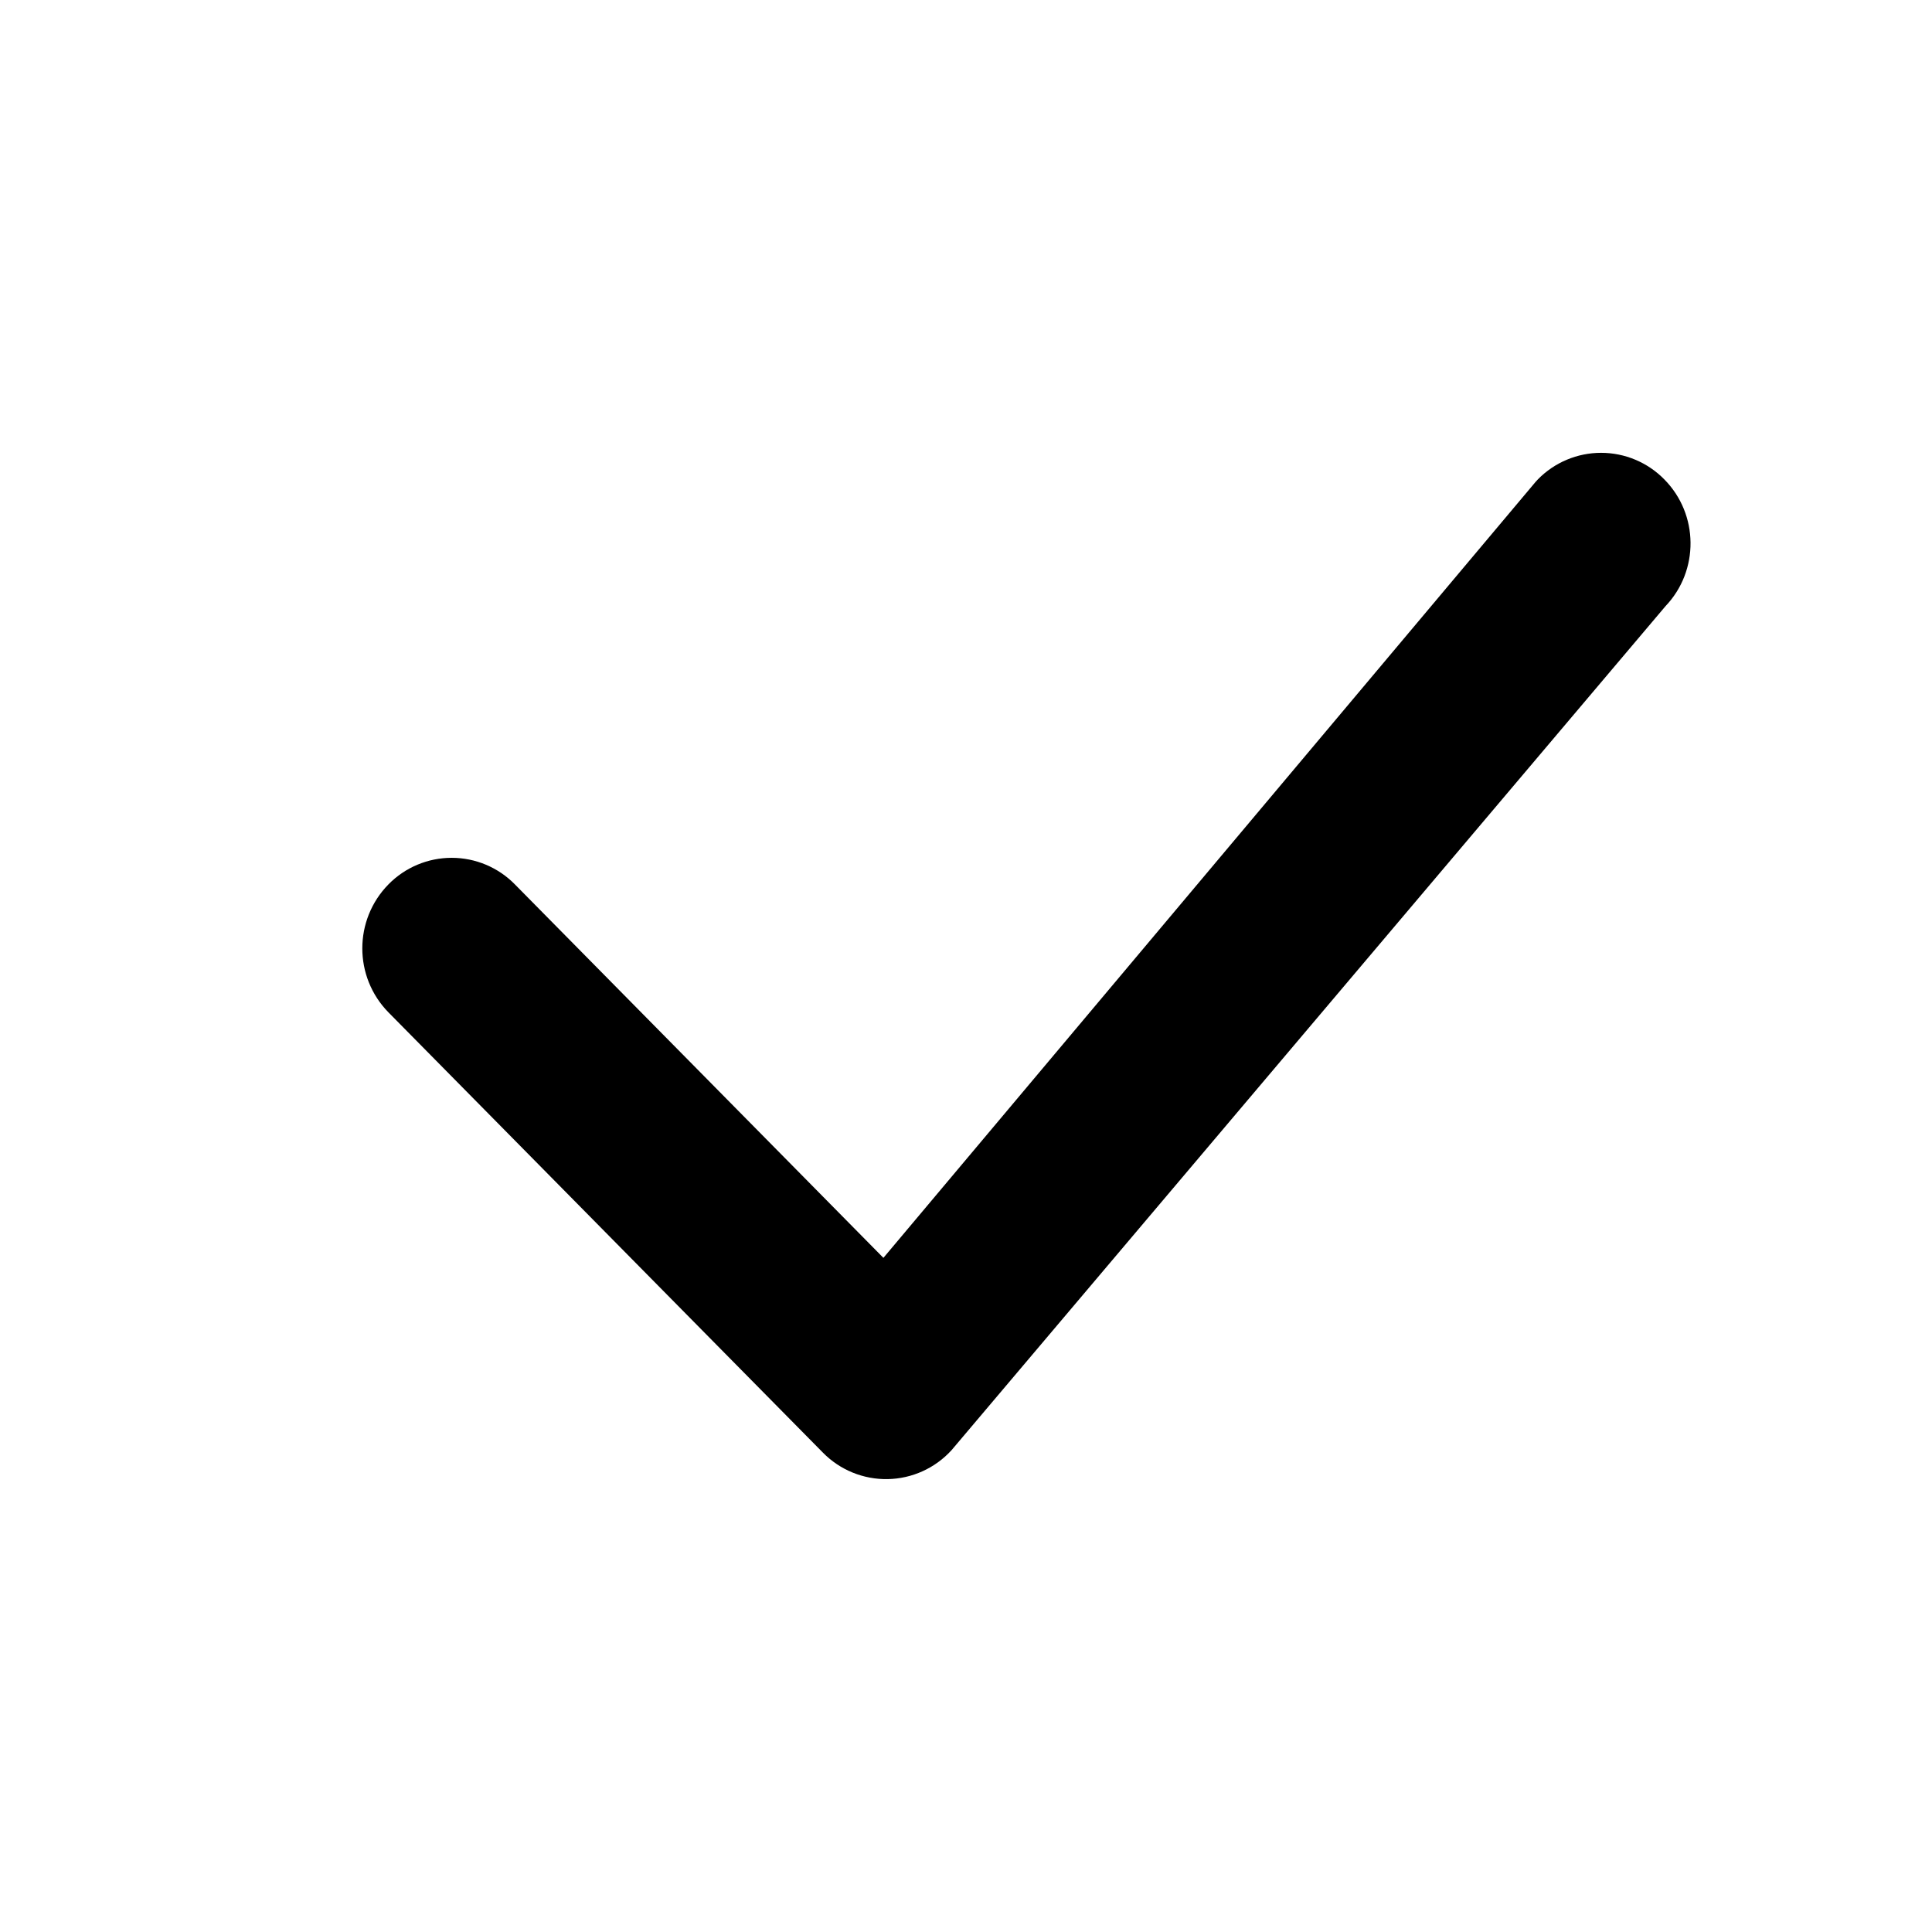
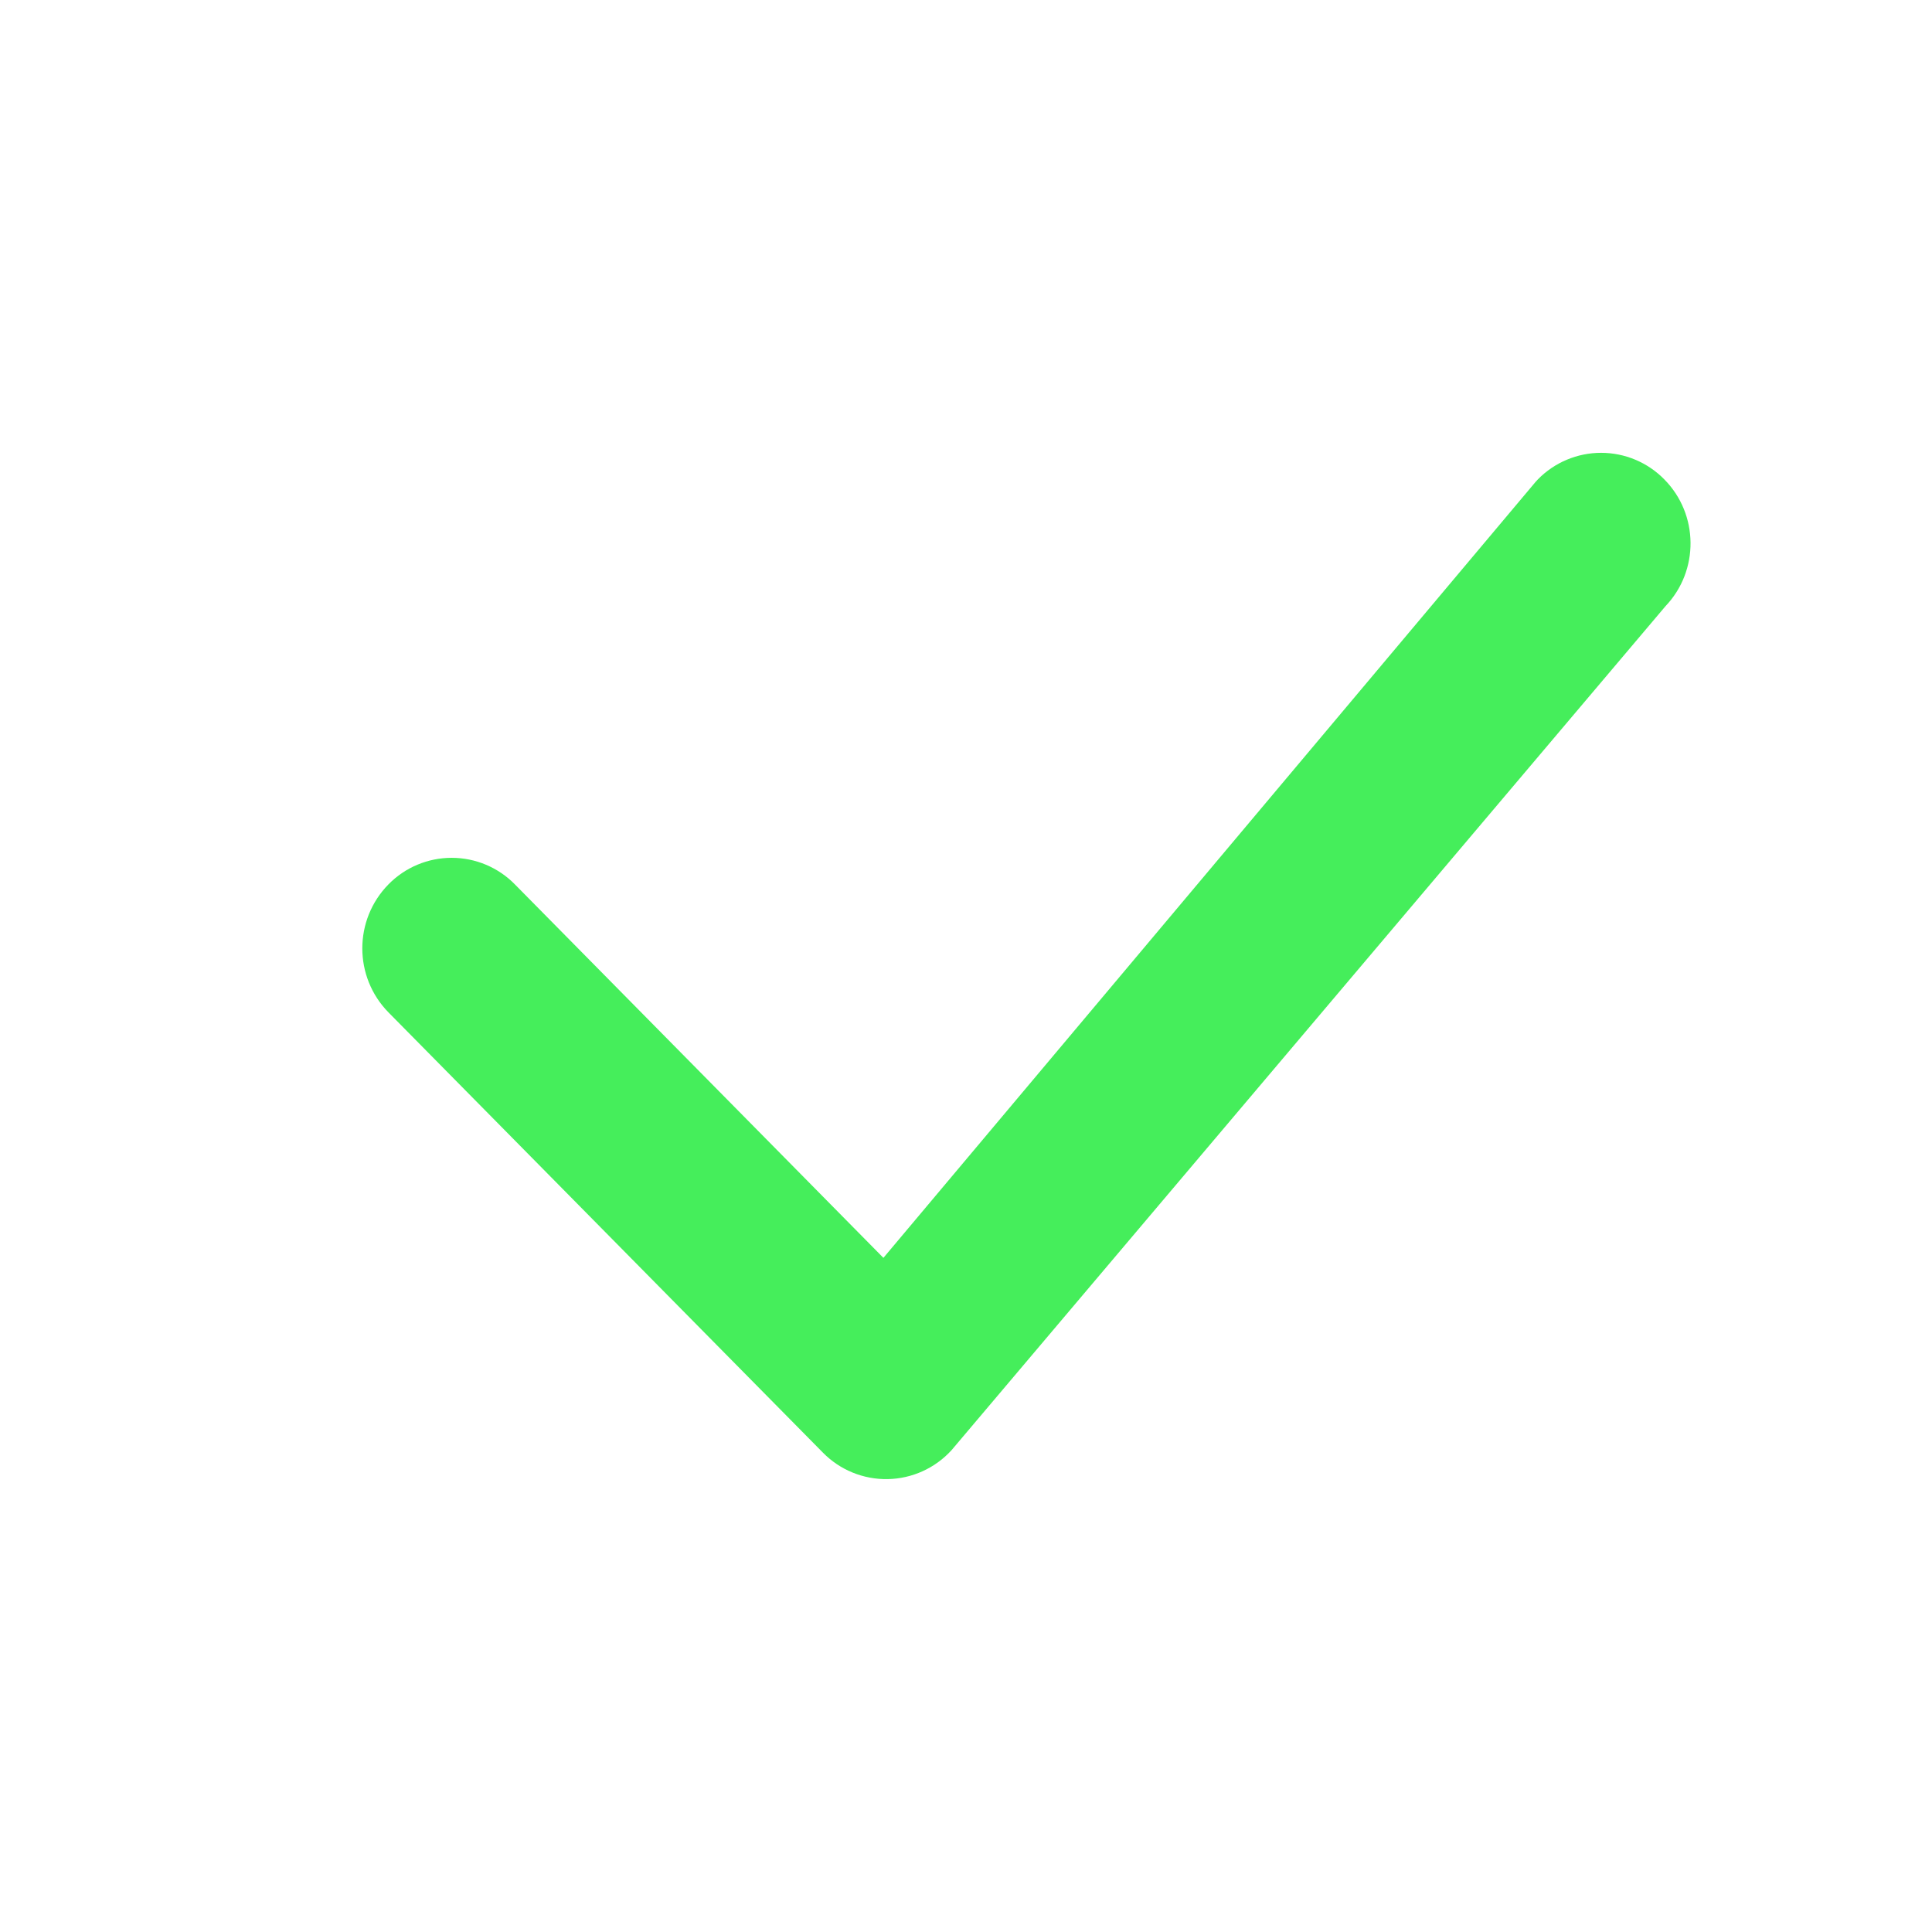
- <svg xmlns="http://www.w3.org/2000/svg" width="16" height="16" fill="currentColor" class="bi bi-check-lg" viewBox="0 0 16 16">
+ <svg xmlns="http://www.w3.org/2000/svg" width="16" height="16" fill="#45EE5B" class="bi bi-check-lg" viewBox="0 0 16 16">
  <path d="M12.736 3.97a.733.733 0 0 1 1.047 0c.286.289.29.756.01 1.05L7.88 12.01a.733.733 0 0 1-1.065.02L3.217 8.384a.757.757 0 0 1 0-1.06.733.733 0 0 1 1.047 0l3.052 3.093 5.4-6.425a.247.247 0 0 1 .02-.022Z" />
</svg>
